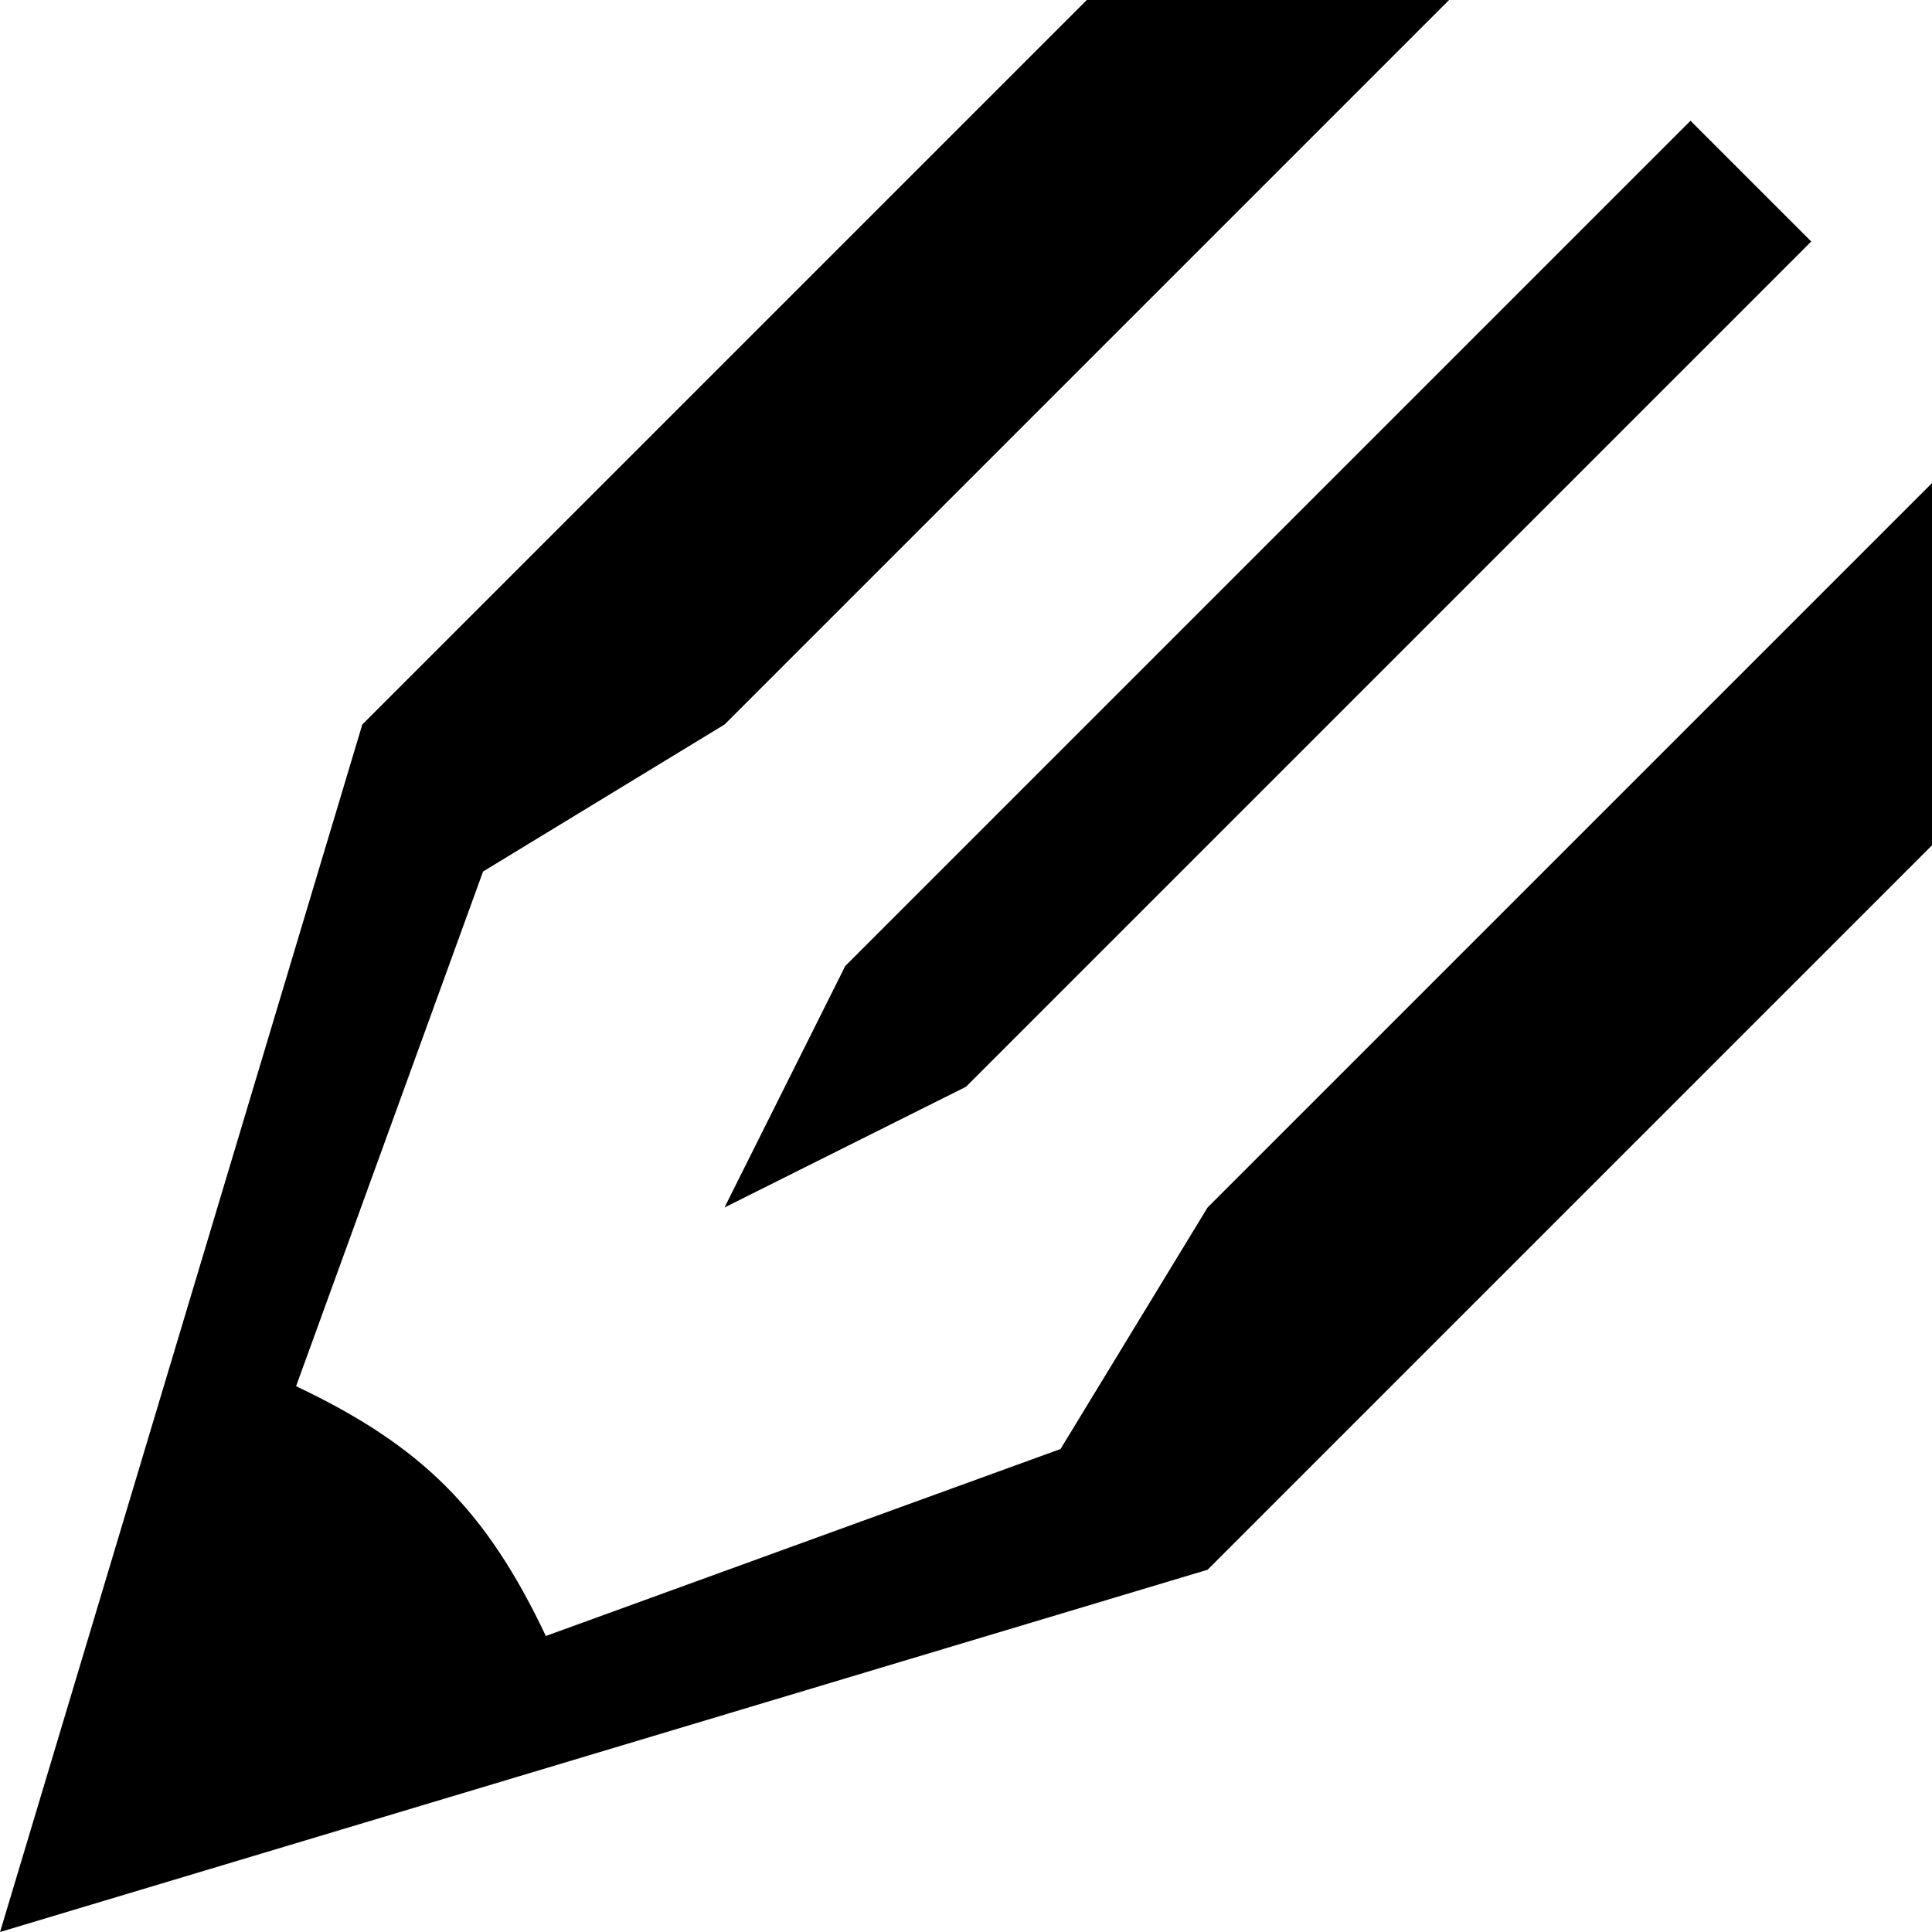
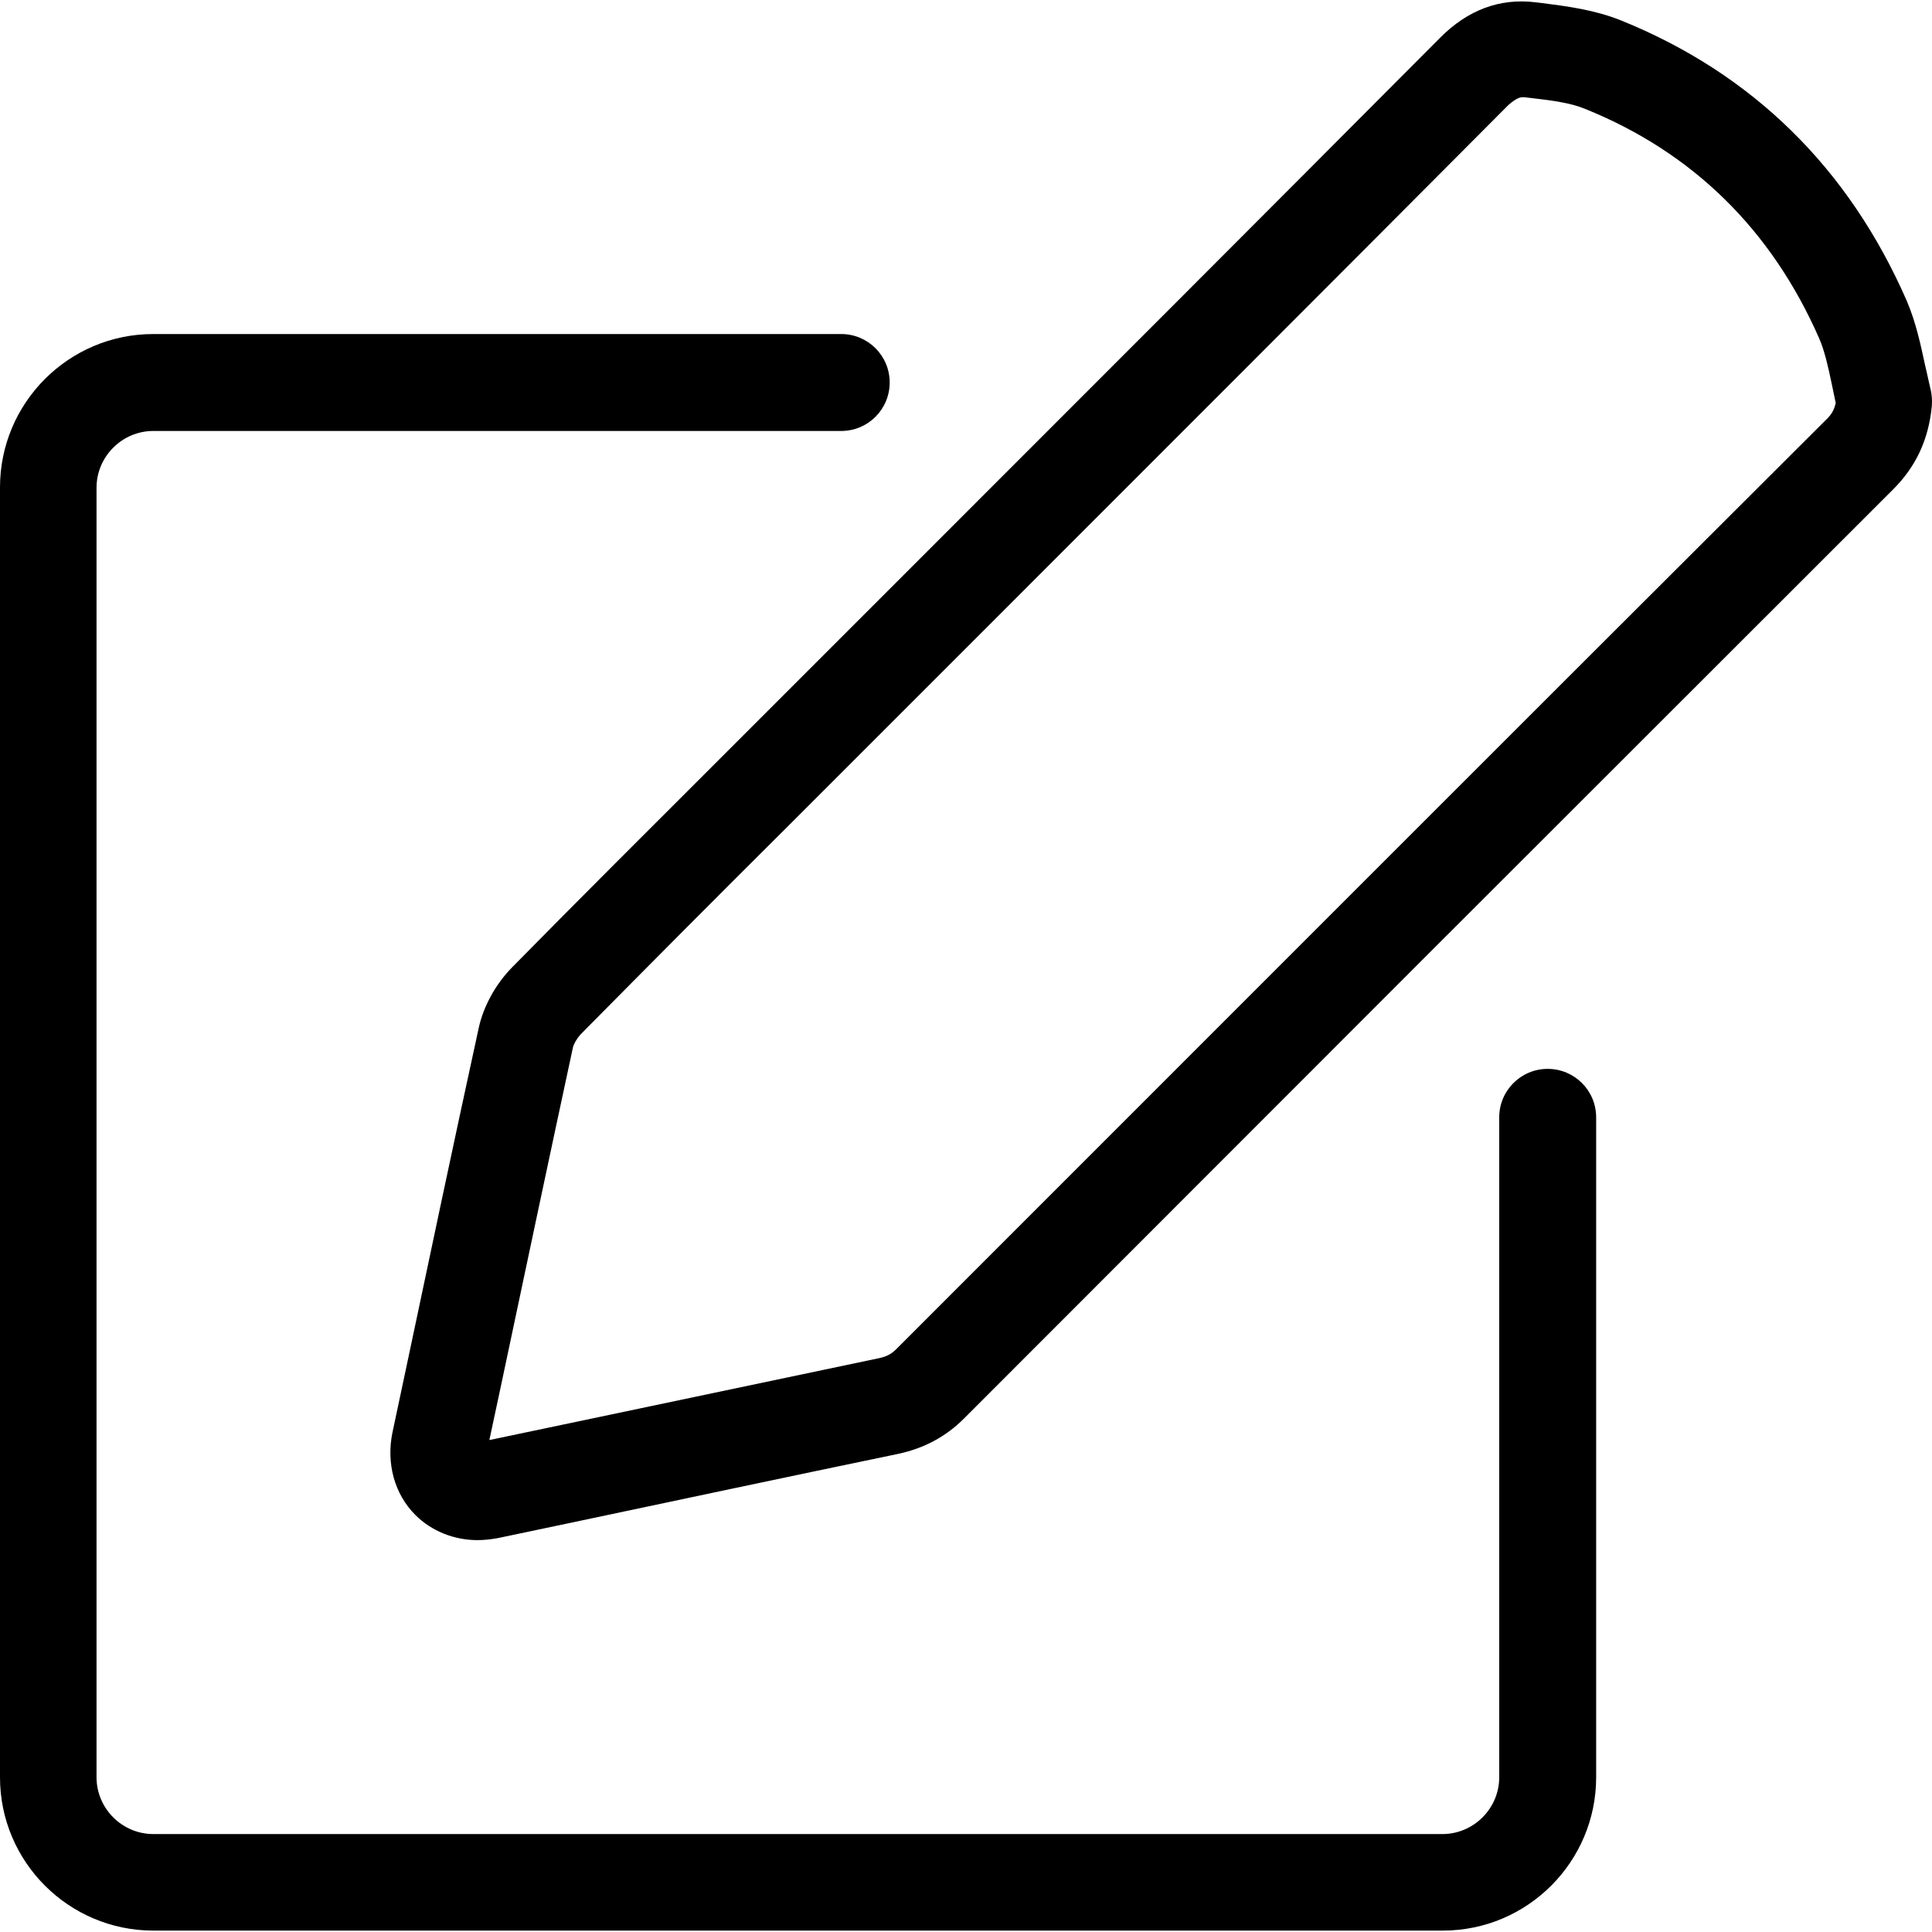
- <svg xmlns="http://www.w3.org/2000/svg" version="1.1" width="32" height="32" viewBox="0 0 32 32">
-   <path fill="#000" d="M12 20l4-2 14-14-2-2-14 14-2 4zM9.041 27.097c-0.989-2.085-2.052-3.149-4.137-4.137l3.097-8.525 4-2.435 12-12h-6l-12 12-6 20 20-6 12-12v-6l-12 12-2.435 4z" />
+ <svg xmlns="http://www.w3.org/2000/svg" version="1.1" id="Capa_1" x="0px" y="0px" viewBox="0 0 490.337 490.337" style="enable-background:new 0 0 490.337 490.337;" xml:space="preserve">
+   <g>
+     <g>
+       <path d="M229.9,145.379l-47.5,47.5c-17.5,17.5-35.1,35-52.5,52.7c-4.1,4.2-7.2,9.8-8.4,15.3c-6.3,28.9-12.4,57.8-18.5,86.7    l-3.4,16c-1.6,7.8,0.5,15.6,5.8,20.9c4.1,4.1,9.8,6.4,15.8,6.4c1.7,0,3.4-0.2,5.1-0.5l17.6-3.7c28-5.9,56.1-11.9,84.1-17.7    c6.5-1.4,12-4.3,16.7-9c78.6-78.7,157.2-157.3,235.8-235.8c5.8-5.8,9-12.7,9.8-21.2c0.1-1.4,0-2.8-0.3-4.1c-0.5-2-0.9-4.1-1.4-6.1    c-1.1-5.1-2.3-10.9-4.7-16.5l0,0c-14.7-33.6-39.1-57.6-72.5-71.1c-6.7-2.7-13.8-3.6-20-4.4l-1.7-0.2c-9-1.1-17.2,1.9-24.3,9.1    C320.4,54.879,275.1,100.179,229.9,145.379z M386.4,24.679c0.2,0,0.3,0,0.5,0l1.7,0.2c5.2,0.6,10,1.2,13.8,2.8    c27.2,11,47.2,30.6,59.3,58.2c1.4,3.2,2.3,7.3,3.2,11.6c0.3,1.6,0.7,3.2,1,4.8c-0.4,1.8-1.1,3-2.5,4.3    c-78.7,78.5-157.3,157.2-235.9,235.8c-1.3,1.3-2.5,1.9-4.3,2.3c-28.1,5.9-56.1,11.8-84.2,17.7l-14.8,3.1l2.8-13.1    c6.1-28.8,12.2-57.7,18.4-86.5c0.2-0.9,1-2.3,1.9-3.3c17.4-17.6,34.8-35.1,52.3-52.5l47.5-47.5c45.3-45.3,90.6-90.6,135.8-136    C384.8,24.979,385.7,24.679,386.4,24.679z" />
+       <path d="M38.9,109.379h174.6c6.8,0,12.3-5.5,12.3-12.3s-5.5-12.3-12.3-12.3H38.9c-21.5,0-38.9,17.5-38.9,38.9v327.4    c0,21.5,17.5,38.9,38.9,38.9h327.3c21.5,0,38.9-17.5,38.9-38.9v-167.5c0-6.8-5.5-12.3-12.3-12.3s-12.3,5.5-12.3,12.3v167.5    c0,7.9-6.5,14.4-14.4,14.4H38.9c-7.9,0-14.4-6.5-14.4-14.4v-327.3C24.5,115.879,31,109.379,38.9,109.379z" />
+     </g>
+   </g>
+   <g>
+ </g>
+   <g>
+ </g>
+   <g>
+ </g>
+   <g>
+ </g>
+   <g>
+ </g>
+   <g>
+ </g>
+   <g>
+ </g>
+   <g>
+ </g>
+   <g>
+ </g>
+   <g>
+ </g>
+   <g>
+ </g>
+   <g>
+ </g>
+   <g>
+ </g>
+   <g>
+ </g>
+   <g>
+ </g>
</svg>
